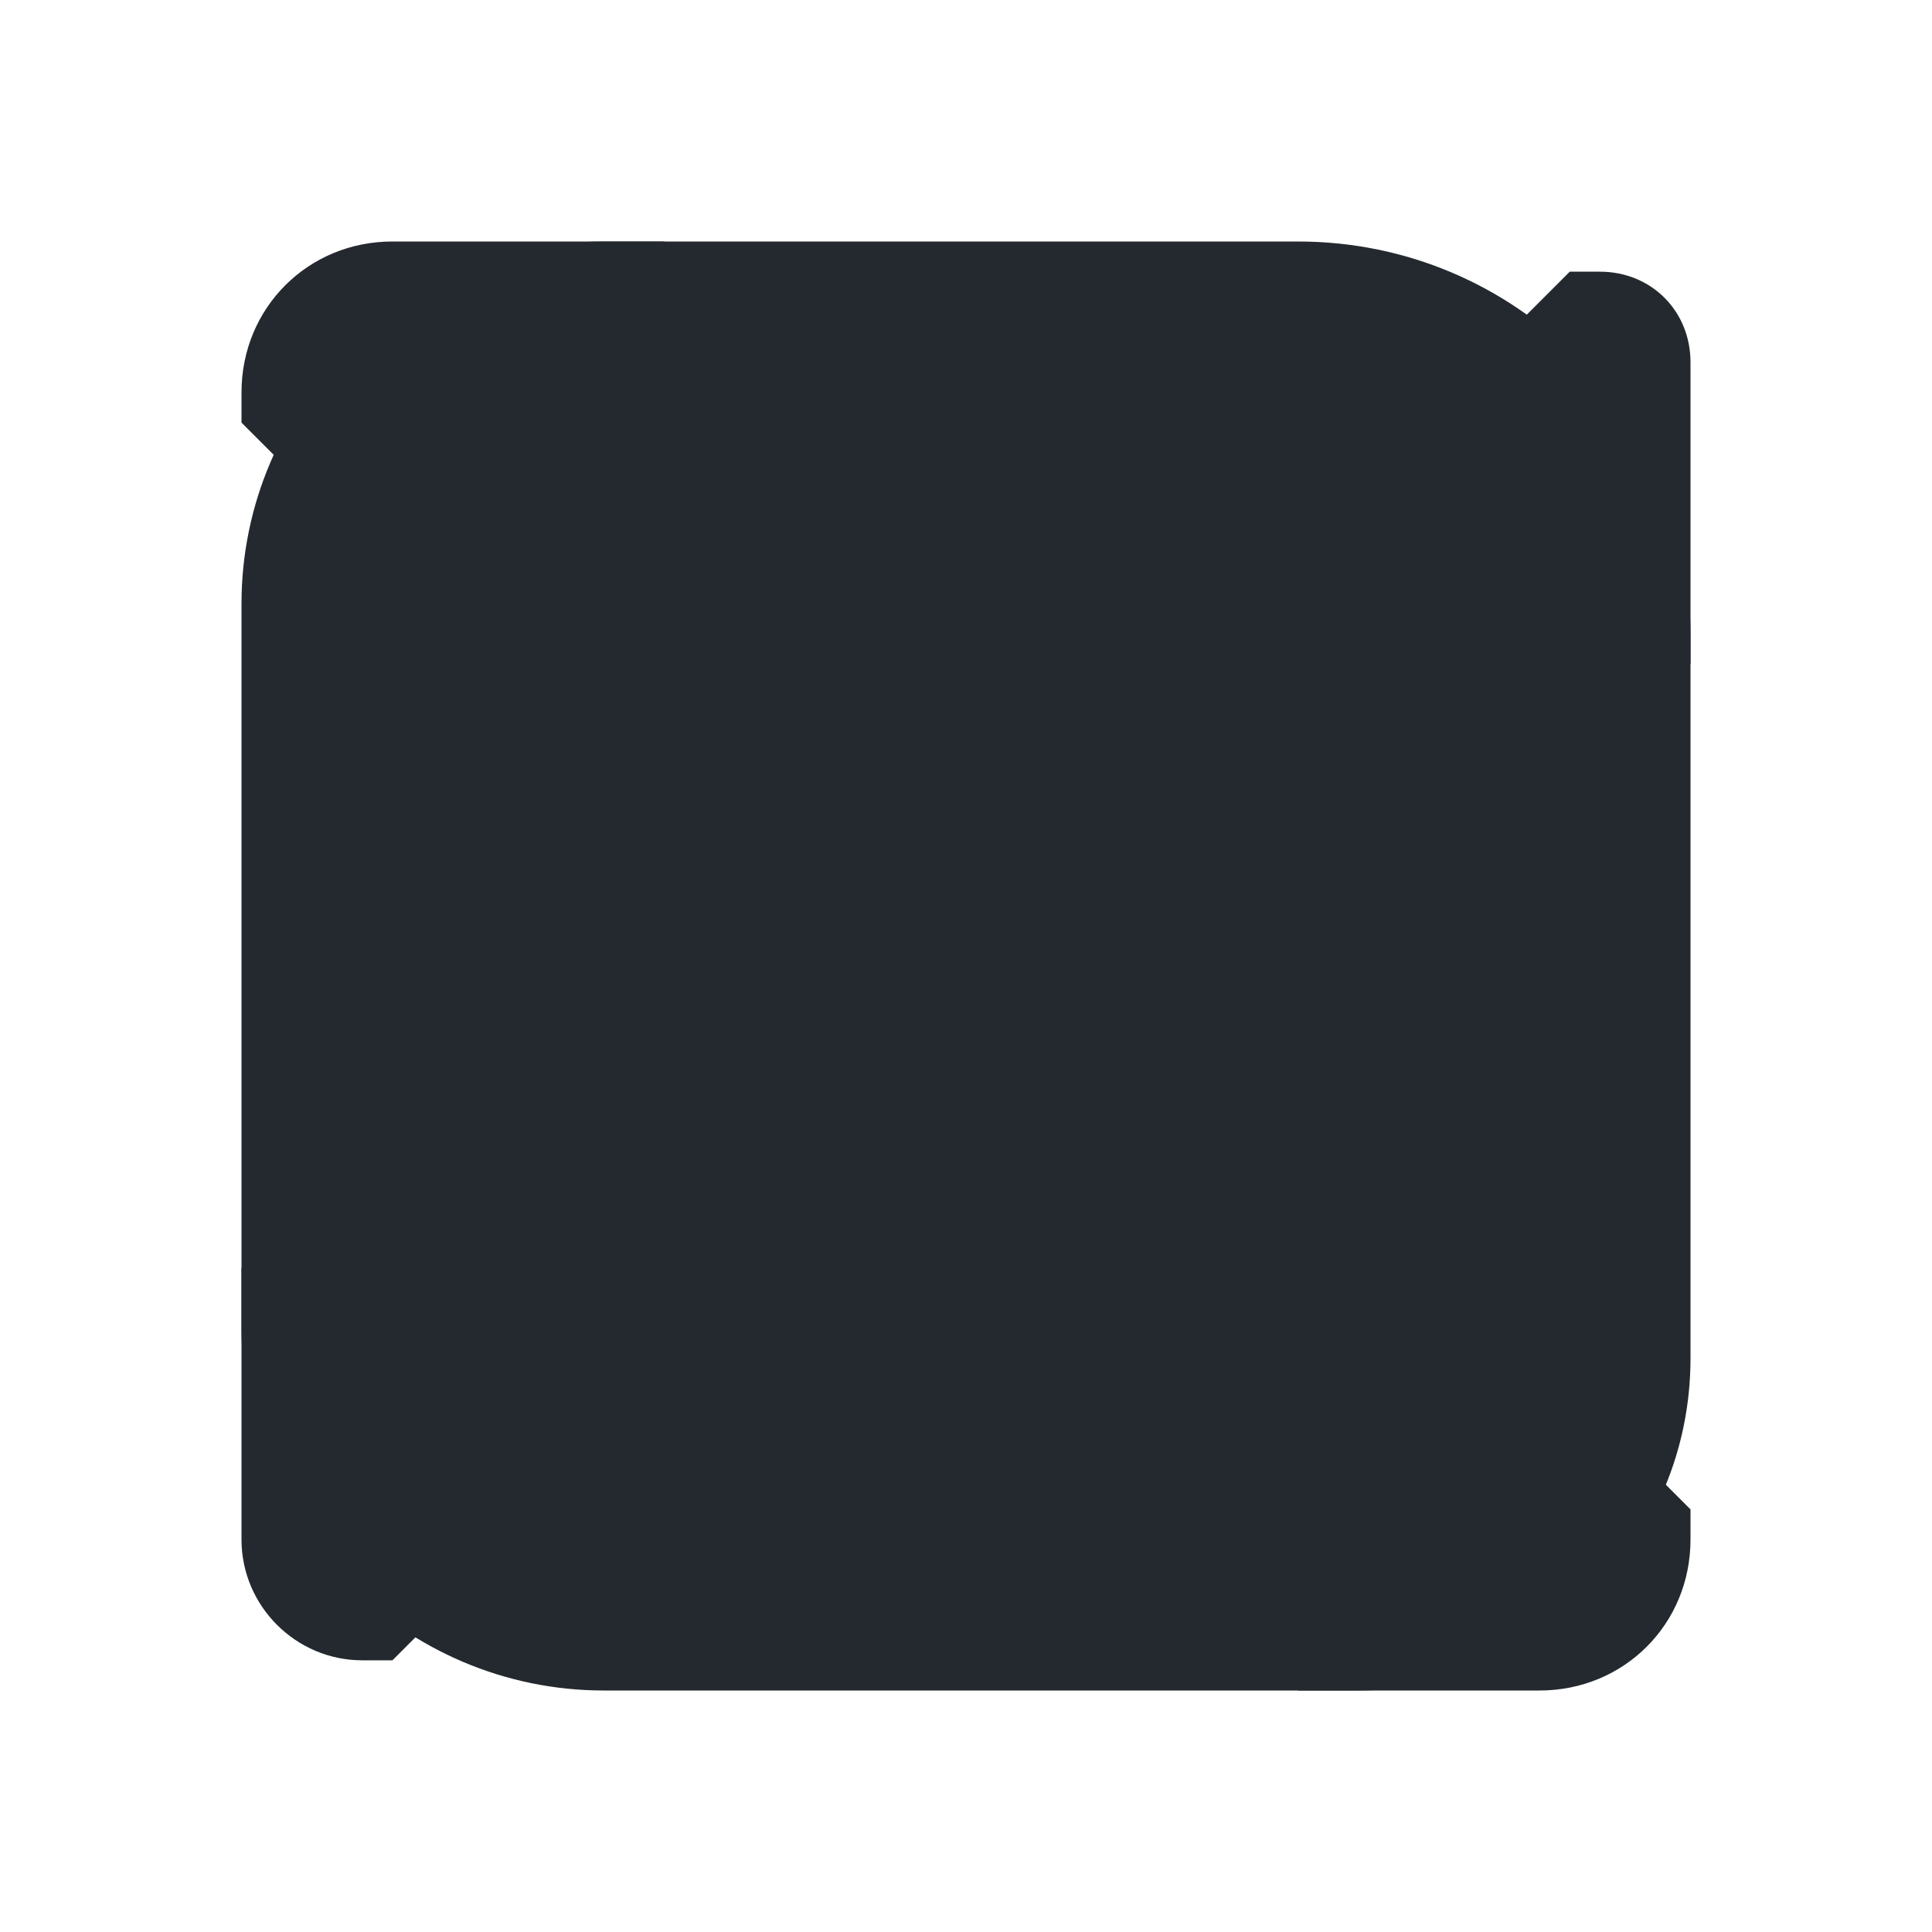
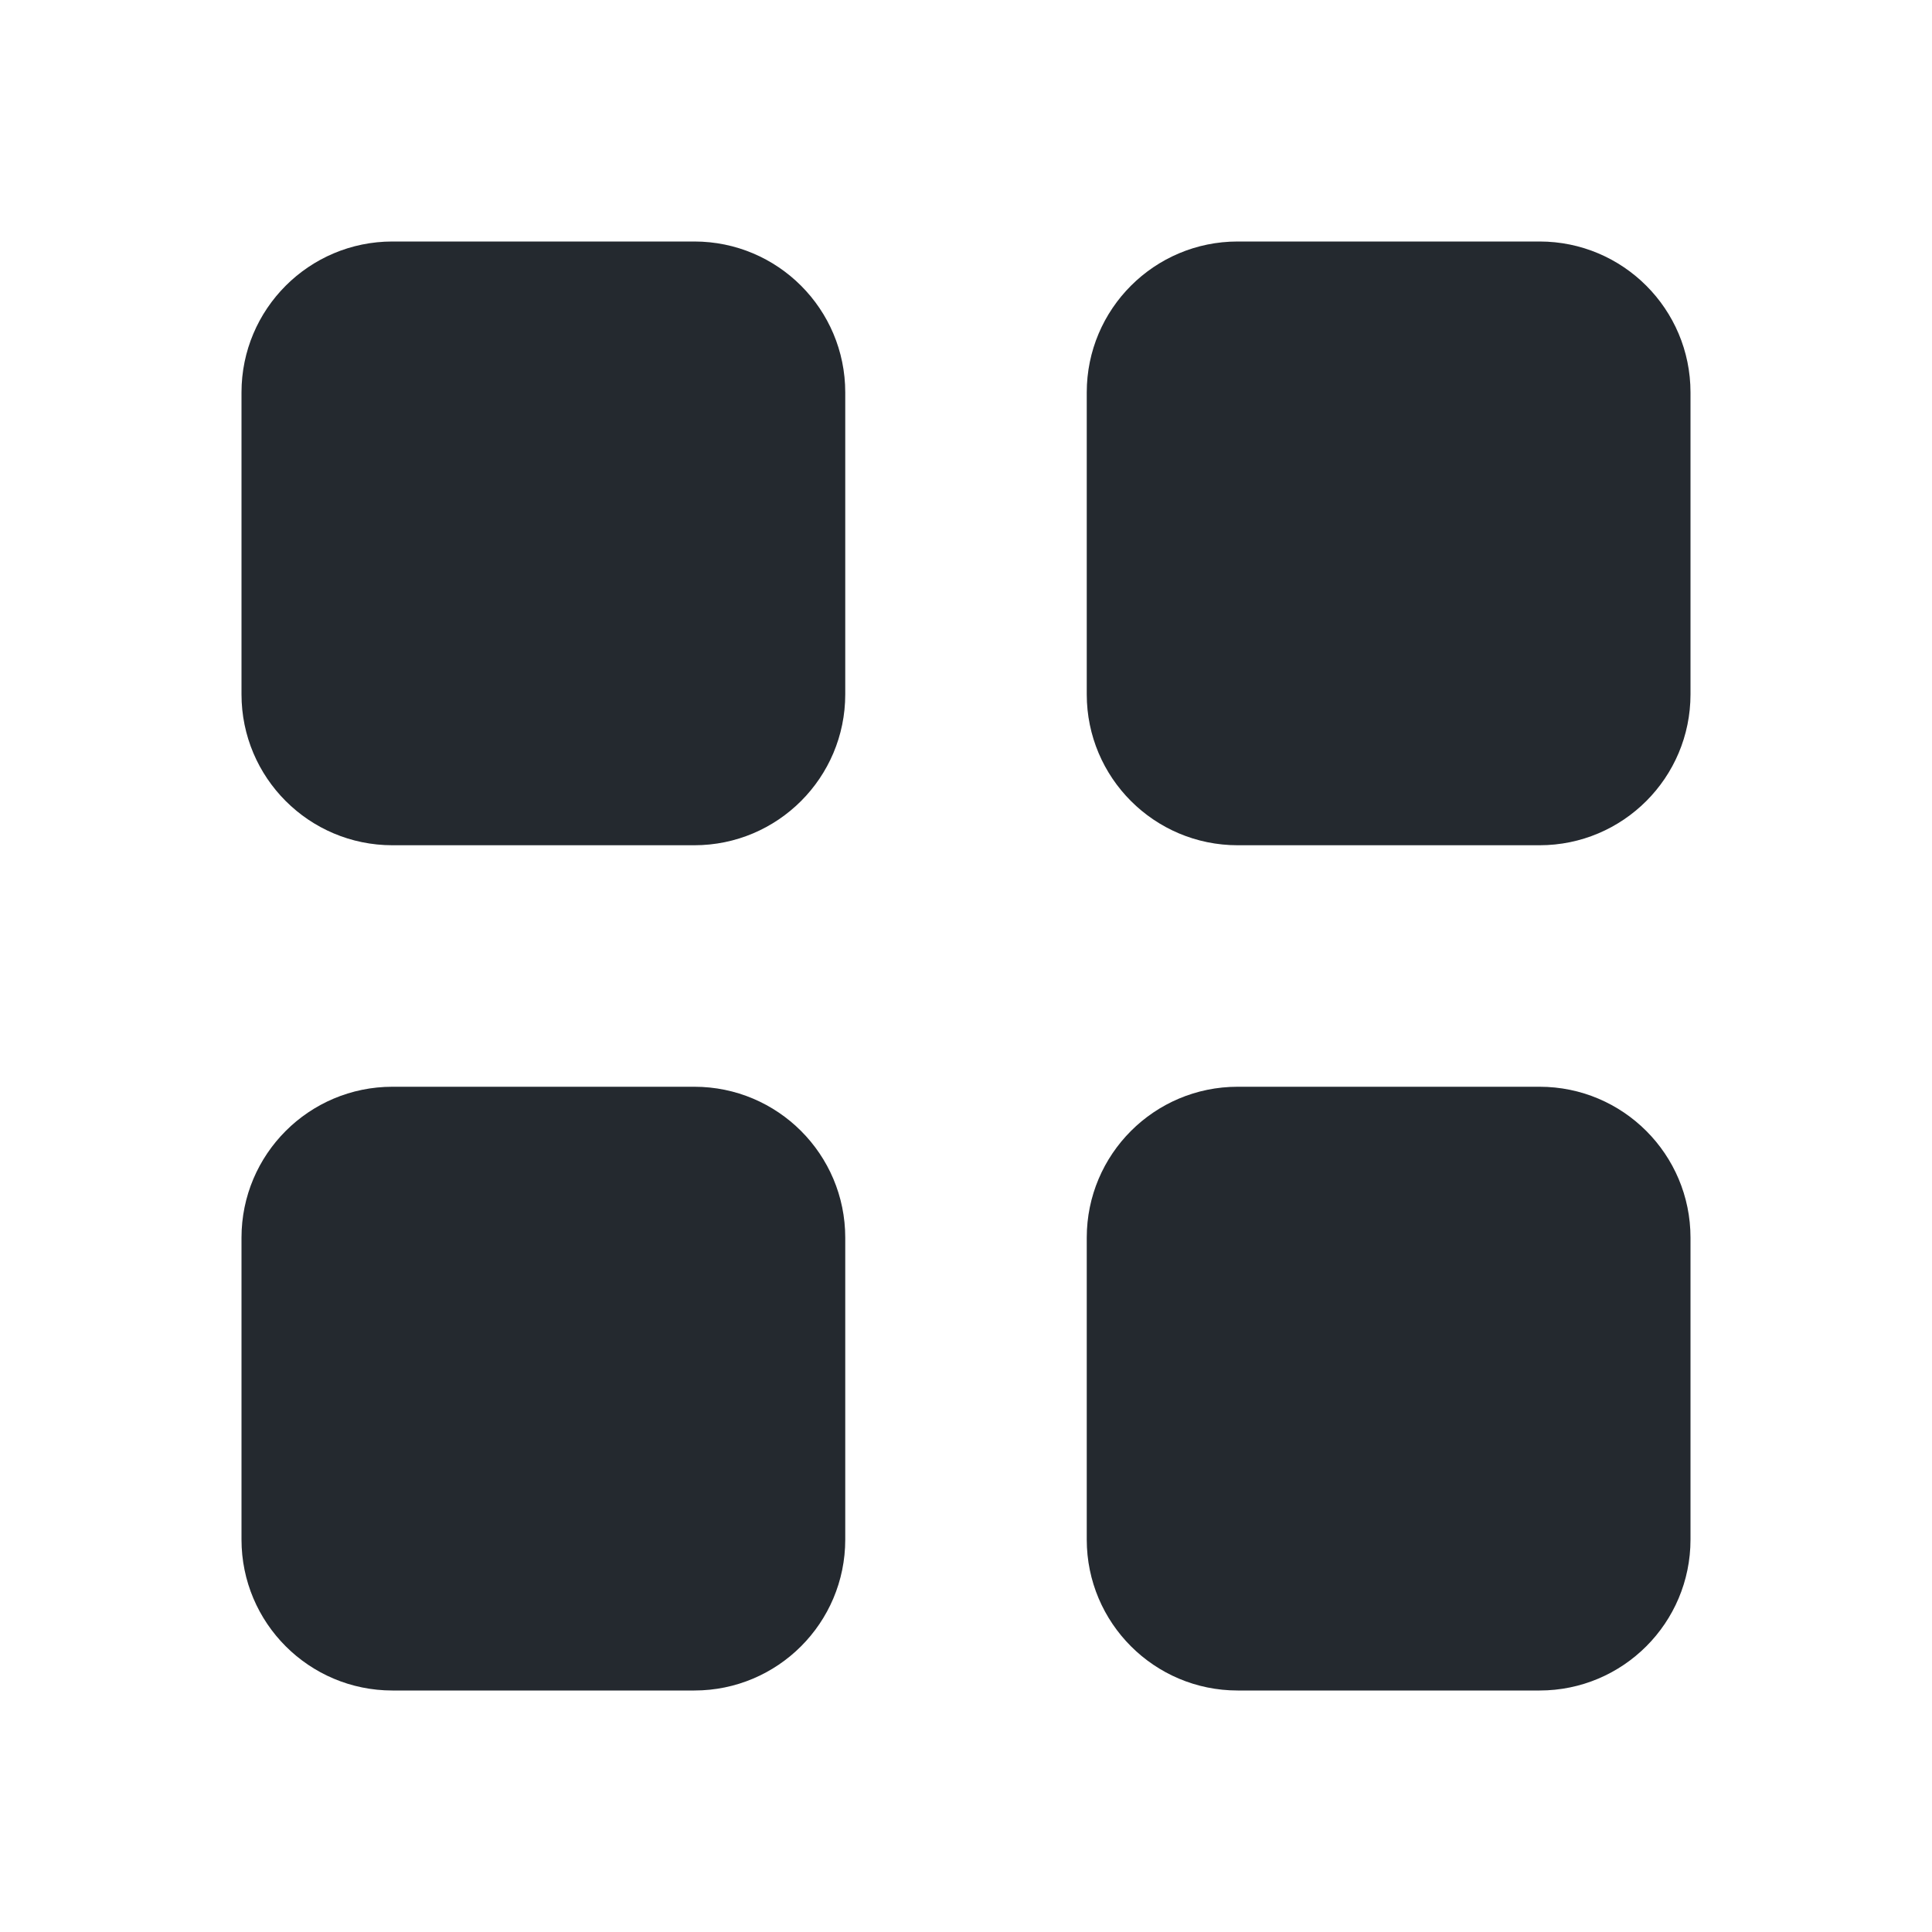
- <svg xmlns="http://www.w3.org/2000/svg" viewBox="0 0 64 64">
+ <svg xmlns="http://www.w3.org/2000/svg" viewBox="0 0 64 64" role="img" aria-label="Admin">
  <style>
-         .mark { fill: #24292f; }
+         .tile { fill: #24292f; }
        @media (prefers-color-scheme: dark) {
-             .mark { fill: #f0f3f6; }
+             .tile { fill: #f0f3f6; }
        }
    </style>
-   <path class="mark" d="M17 8h26c7.2 0 13 5.8 13 13v1L43 35H29L8 14v-1c0-2.8 2.2-5 5-5h4Z" />
-   <path class="mark" d="M56 18v27c0 6.1-4.9 11-11 11h-2L31 44V30l21-21h1c1.7 0 3 1.3 3 3v6Z" />
-   <path class="mark" d="M47 56H20C13.4 56 8 50.6 8 44v-2l13-13h14l21 21v1c0 2.8-2.2 5-5 5h-4Z" />
-   <path class="mark" d="M8 47V20C8 13.4 13.4 8 20 8h2l12 12v14L13 55h-1c-2.2 0-4-1.8-4-4v-4Z" />
+   <rect class="tile" x="8" y="8" width="20" height="20" rx="5" />
+   <rect class="tile" x="36" y="8" width="20" height="20" rx="5" />
+   <rect class="tile" x="8" y="36" width="20" height="20" rx="5" />
+   <rect class="tile" x="36" y="36" width="20" height="20" rx="5" />
</svg>
